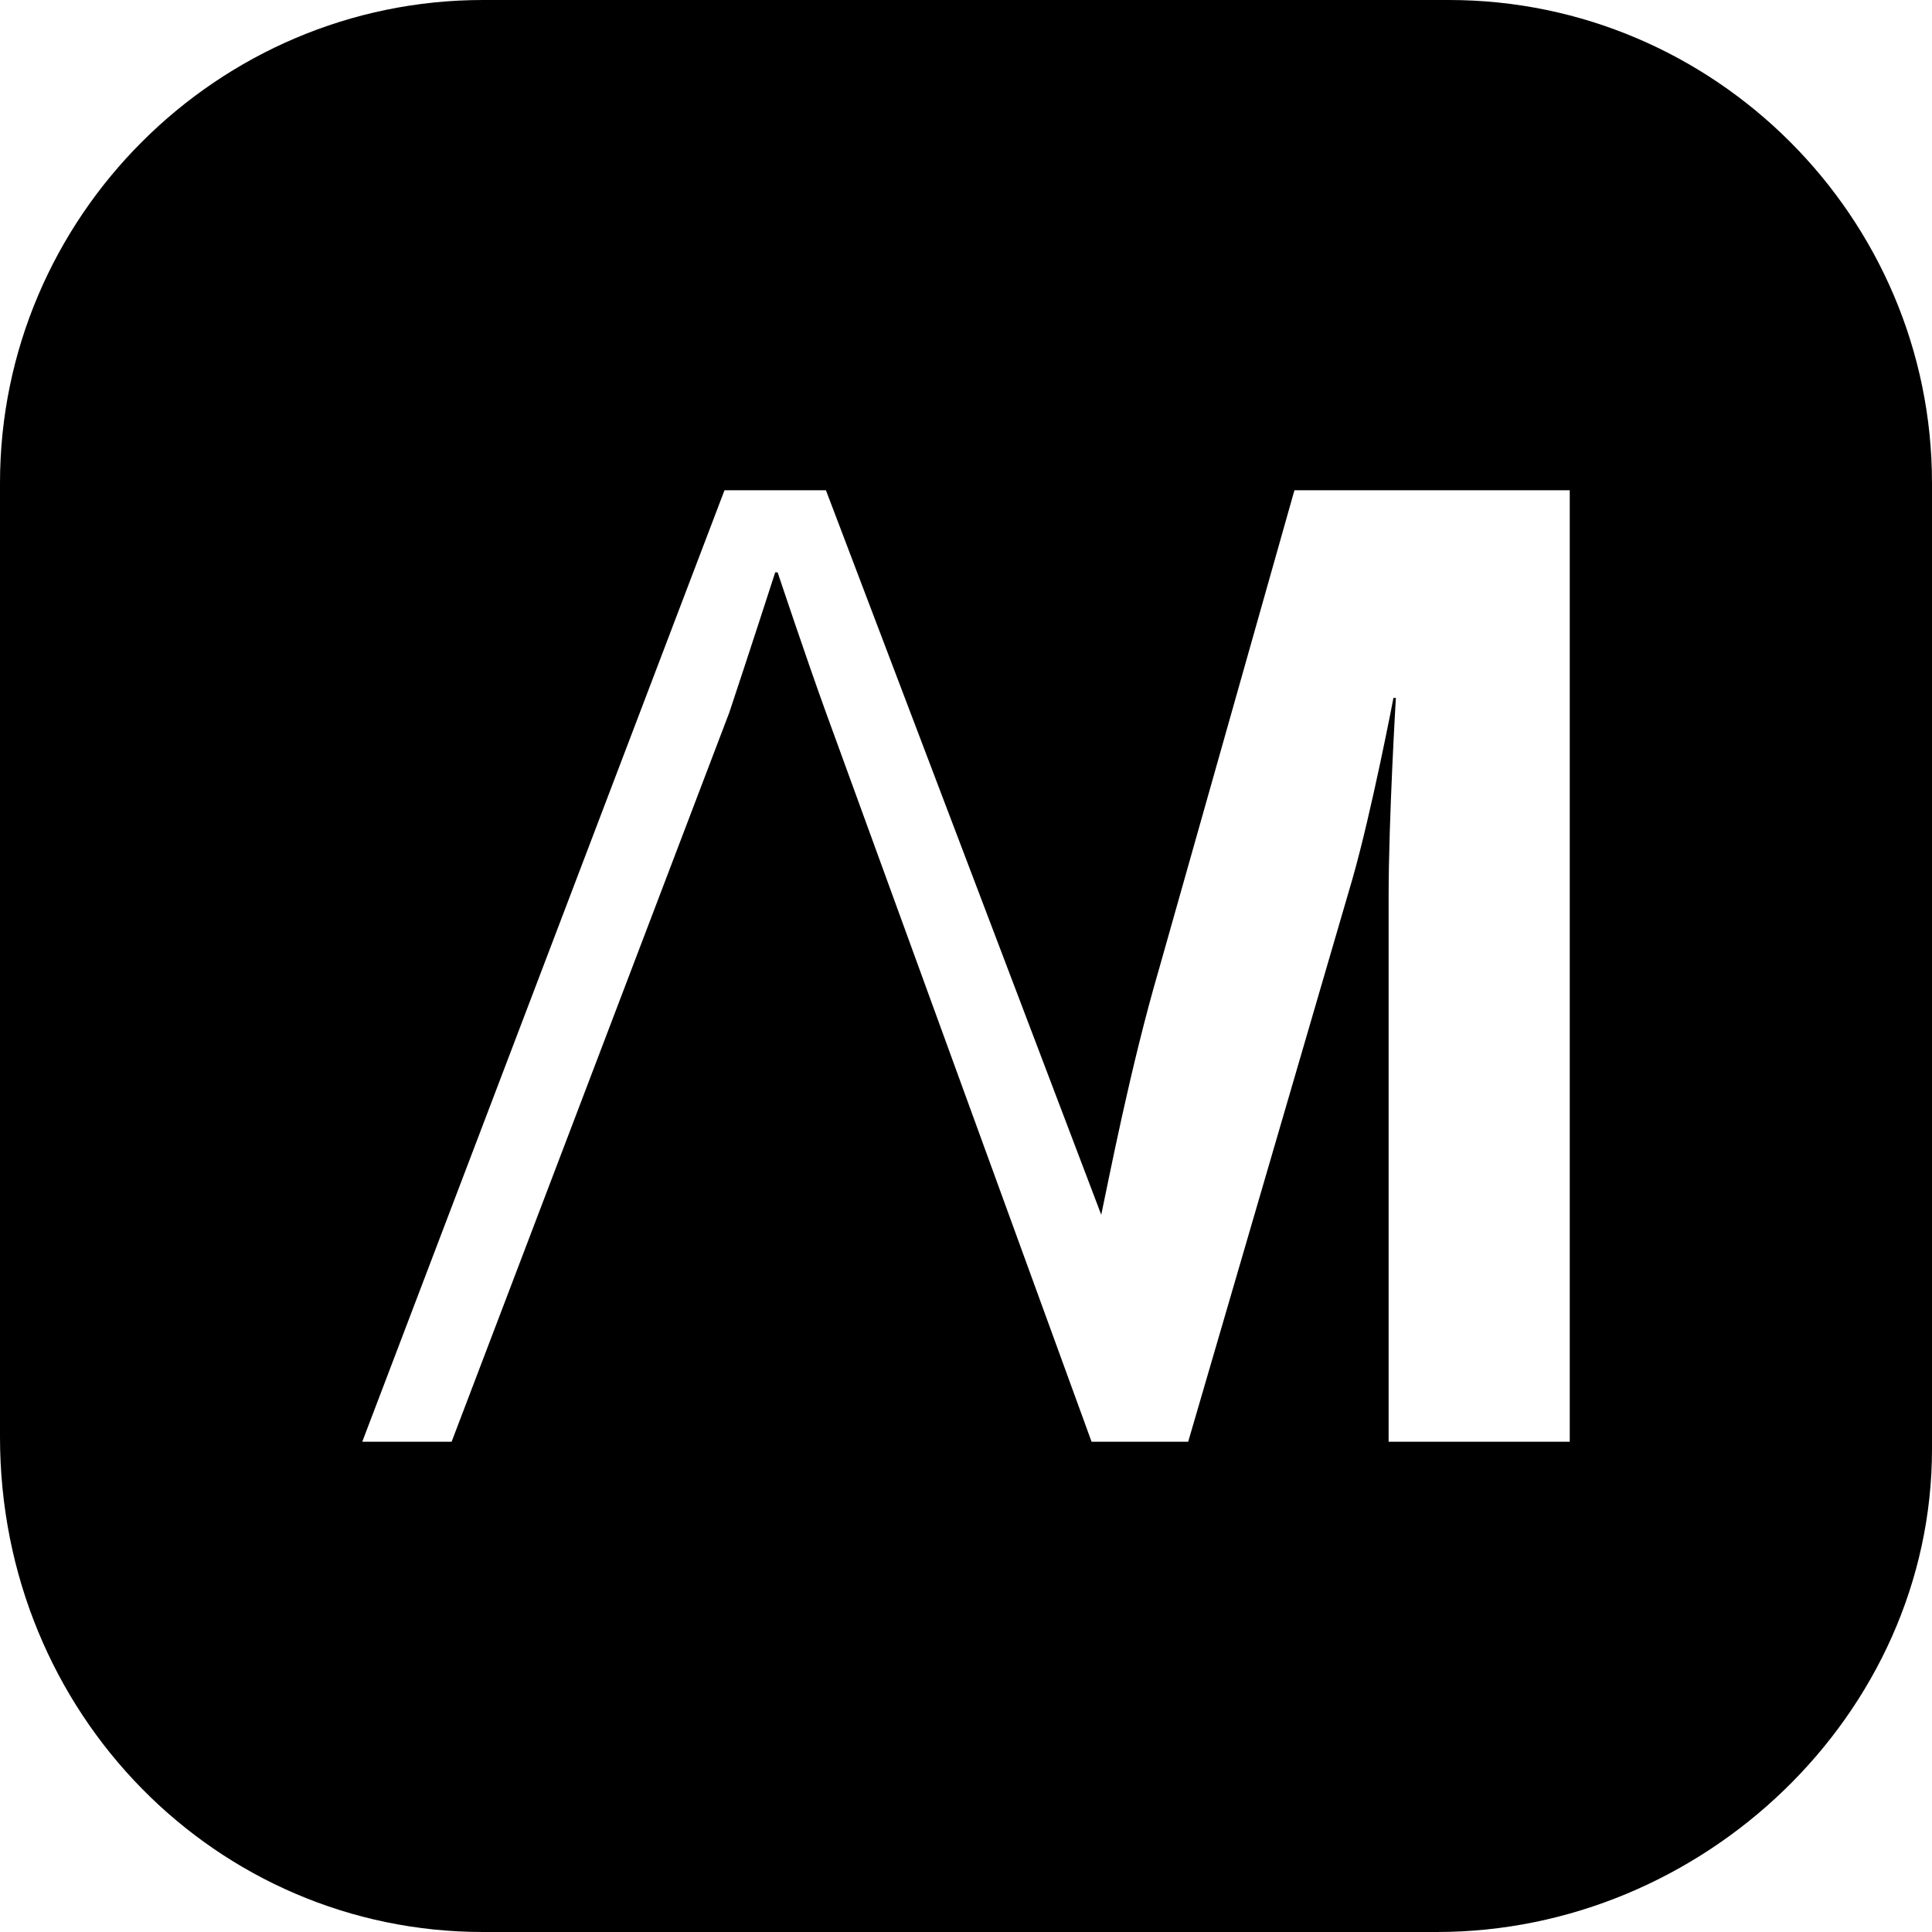
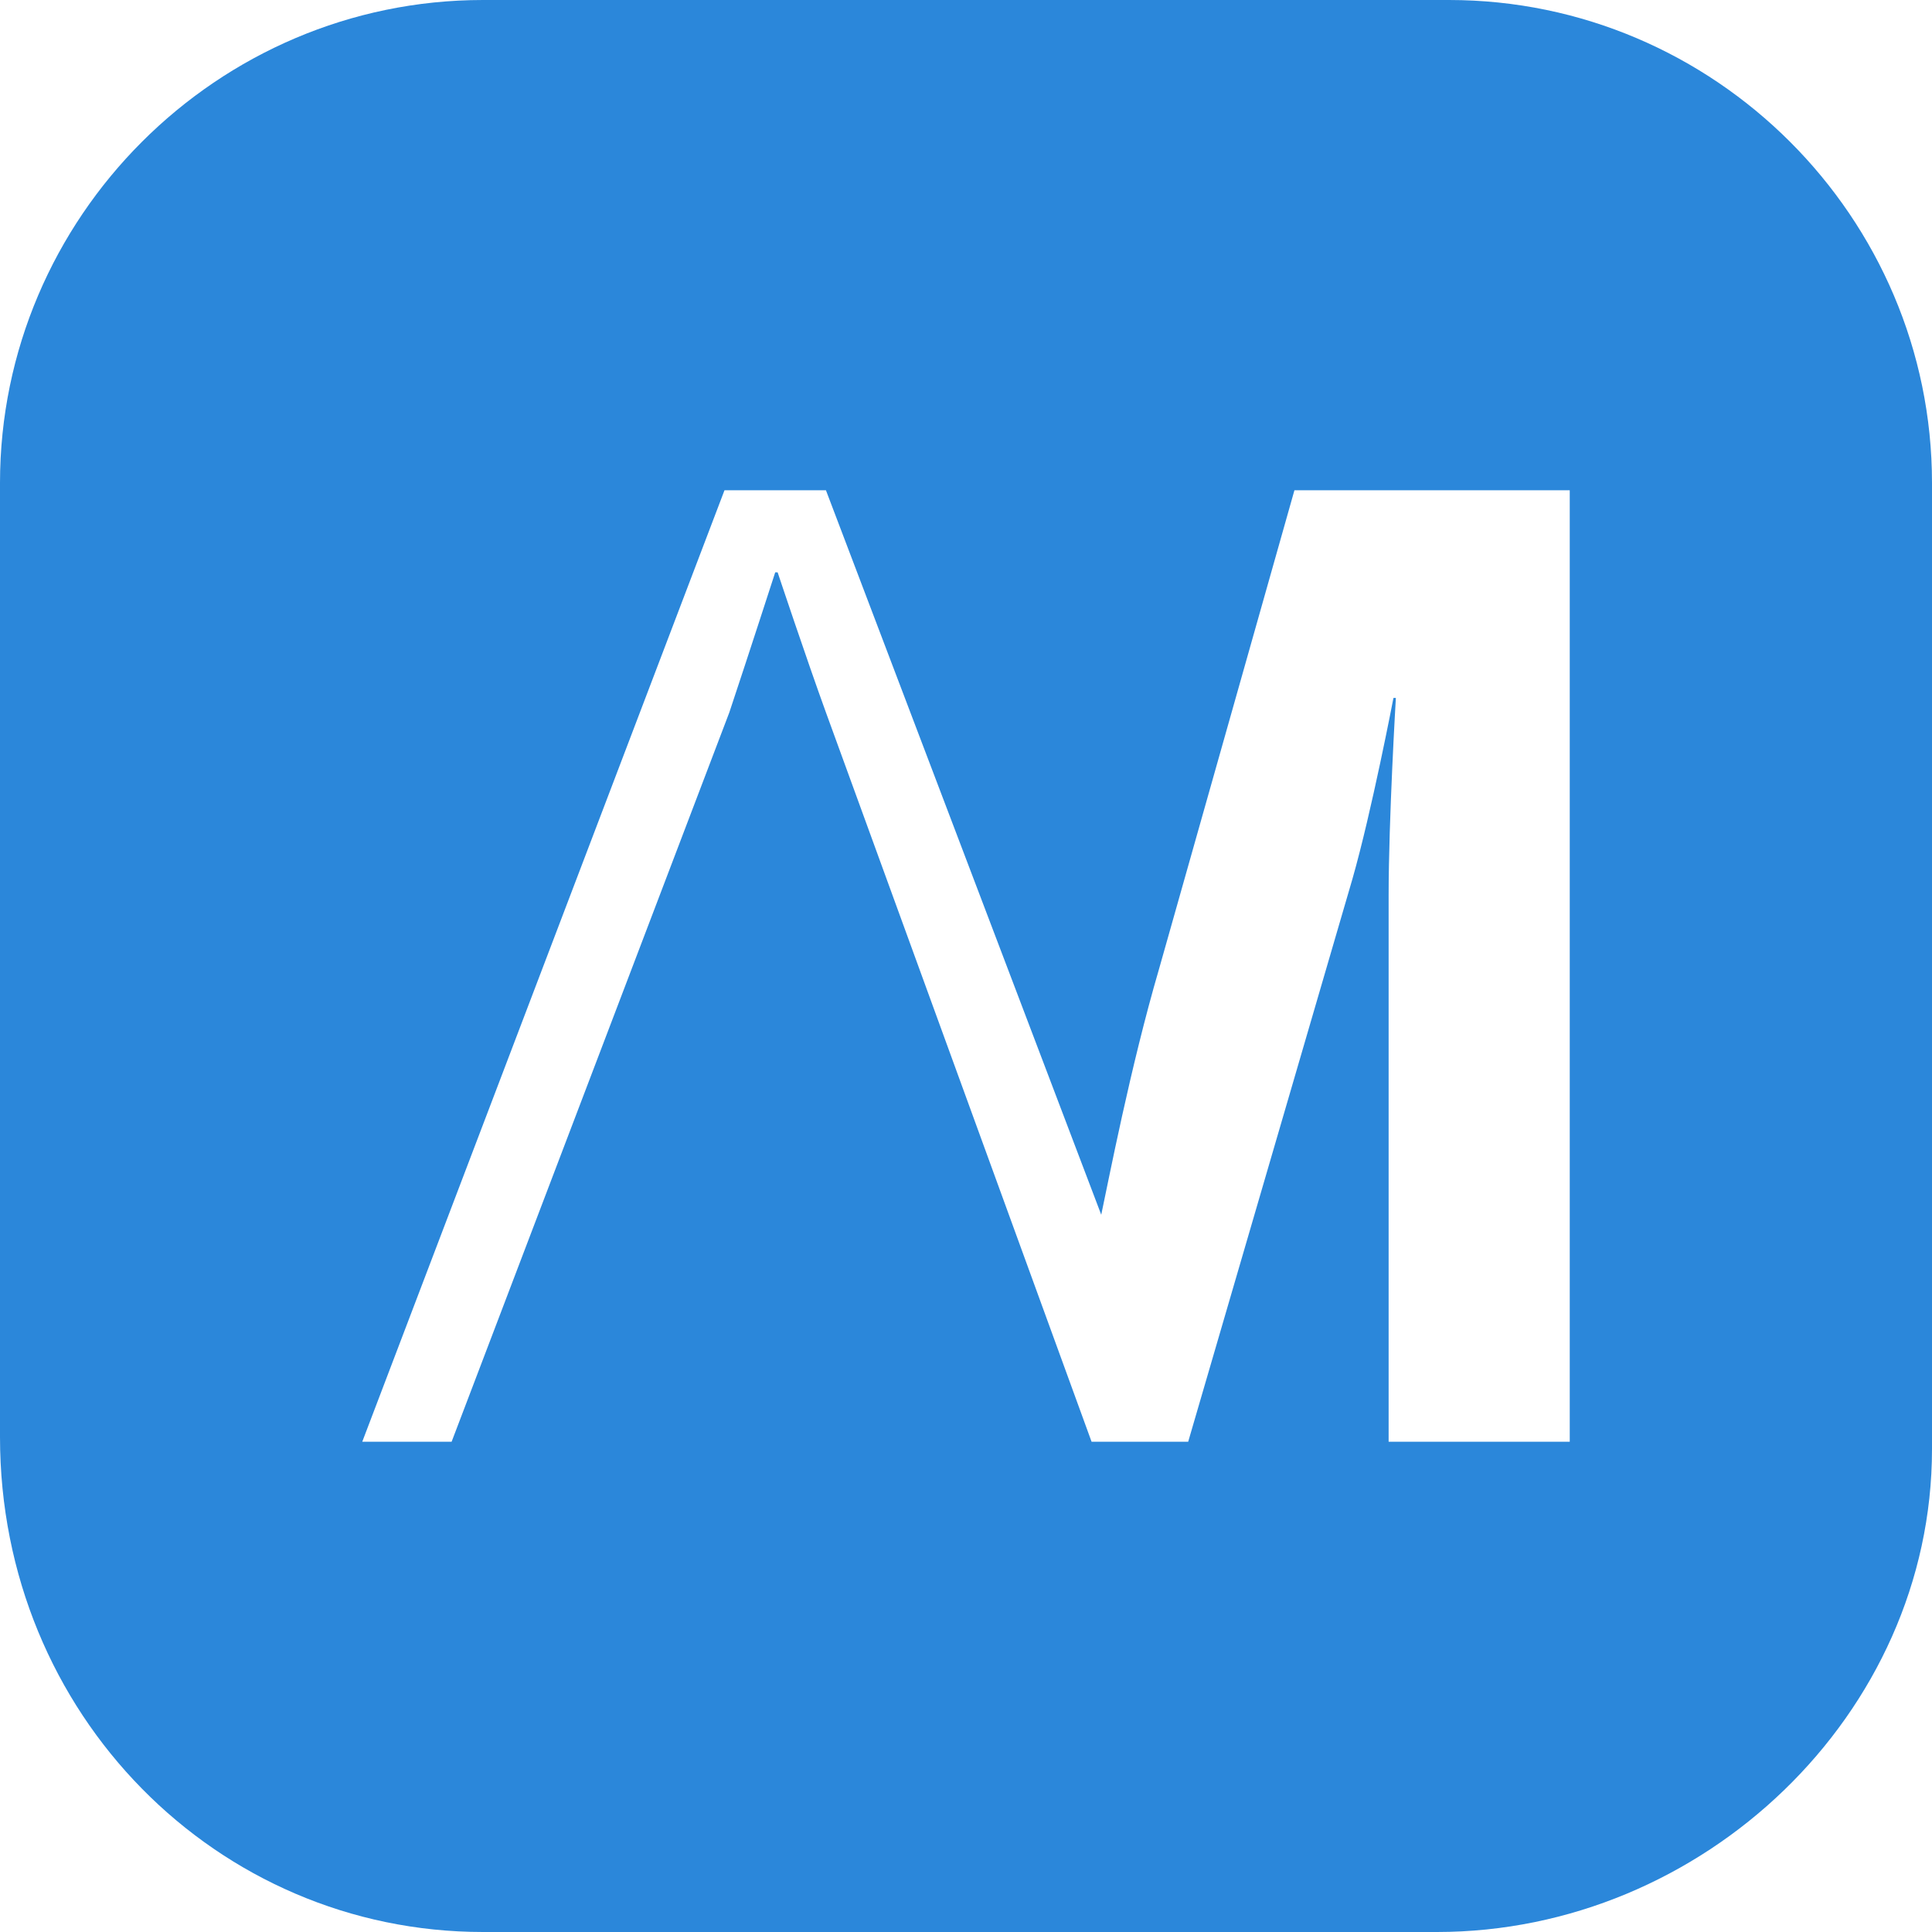
<svg xmlns="http://www.w3.org/2000/svg" xml:space="preserve" viewBox="0 0 80 80">
-   <path d="M60 0H20C9 0 0 9 0 20v39.5C0 71 9 80 20 80h39.5c11 0 20.5-9 20.5-20V20C80 9 71 0 60 0zm4.9 59.7h-7.4V37.1c0-3.2.3-8.2.3-8.2h-.1s-.9 4.7-1.7 7.5l-6.8 23.3h-4l-11-30.2c-.8-2.2-2-5.8-2-5.8h-.1s-1.1 3.4-1.9 5.8L18.7 59.7H15l15-39.4h4.2l11.4 30c.3-1.4 1.2-6.1 2.4-10.2l5.6-19.8H65v39.4z" />
+   <path fill="#2b87da" d="M60 0H20C9 0 0 9 0 20v39.5C0 71 9 80 20 80h39.5c11 0 20.5-9 20.5-20V20C80 9 71 0 60 0zm4.9 59.7h-7.4V37.1c0-3.2.3-8.2.3-8.2h-.1s-.9 4.7-1.7 7.5l-6.8 23.3h-4l-11-30.2c-.8-2.2-2-5.8-2-5.8h-.1s-1.1 3.4-1.9 5.8L18.7 59.7H15l15-39.4h4.2l11.4 30c.3-1.4 1.2-6.1 2.4-10.2l5.6-19.8H65v39.4z" />
</svg>
